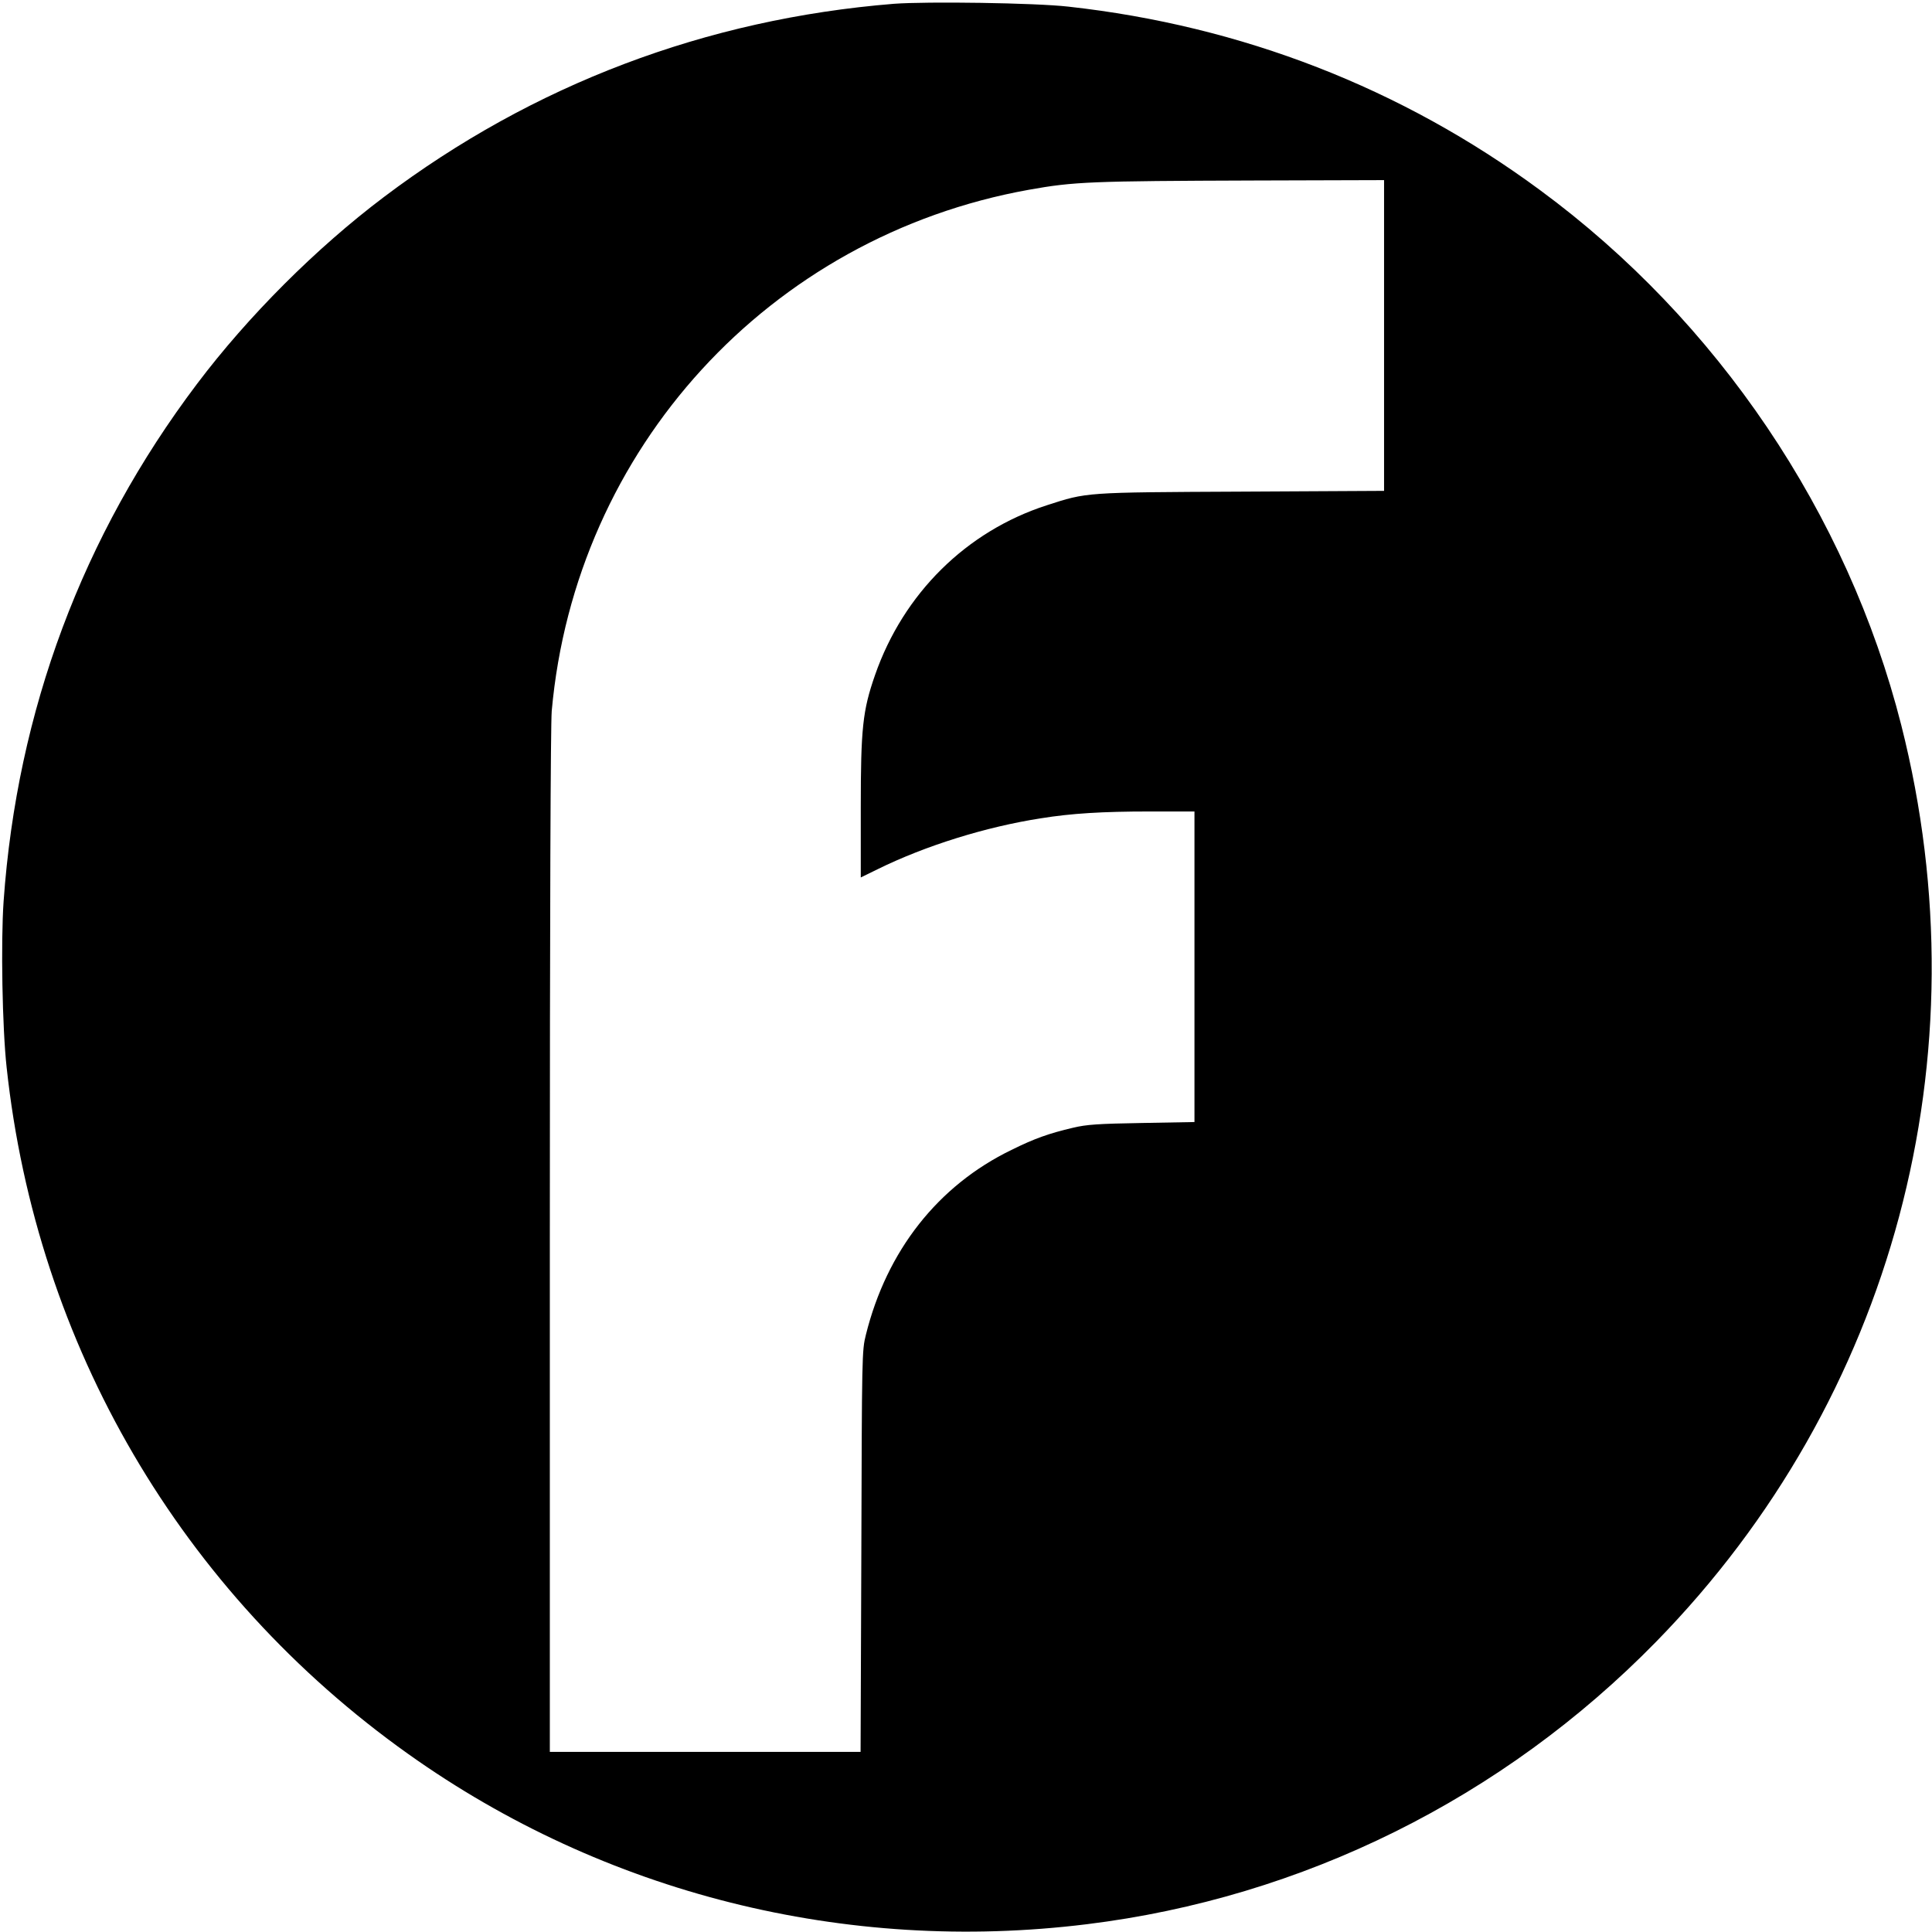
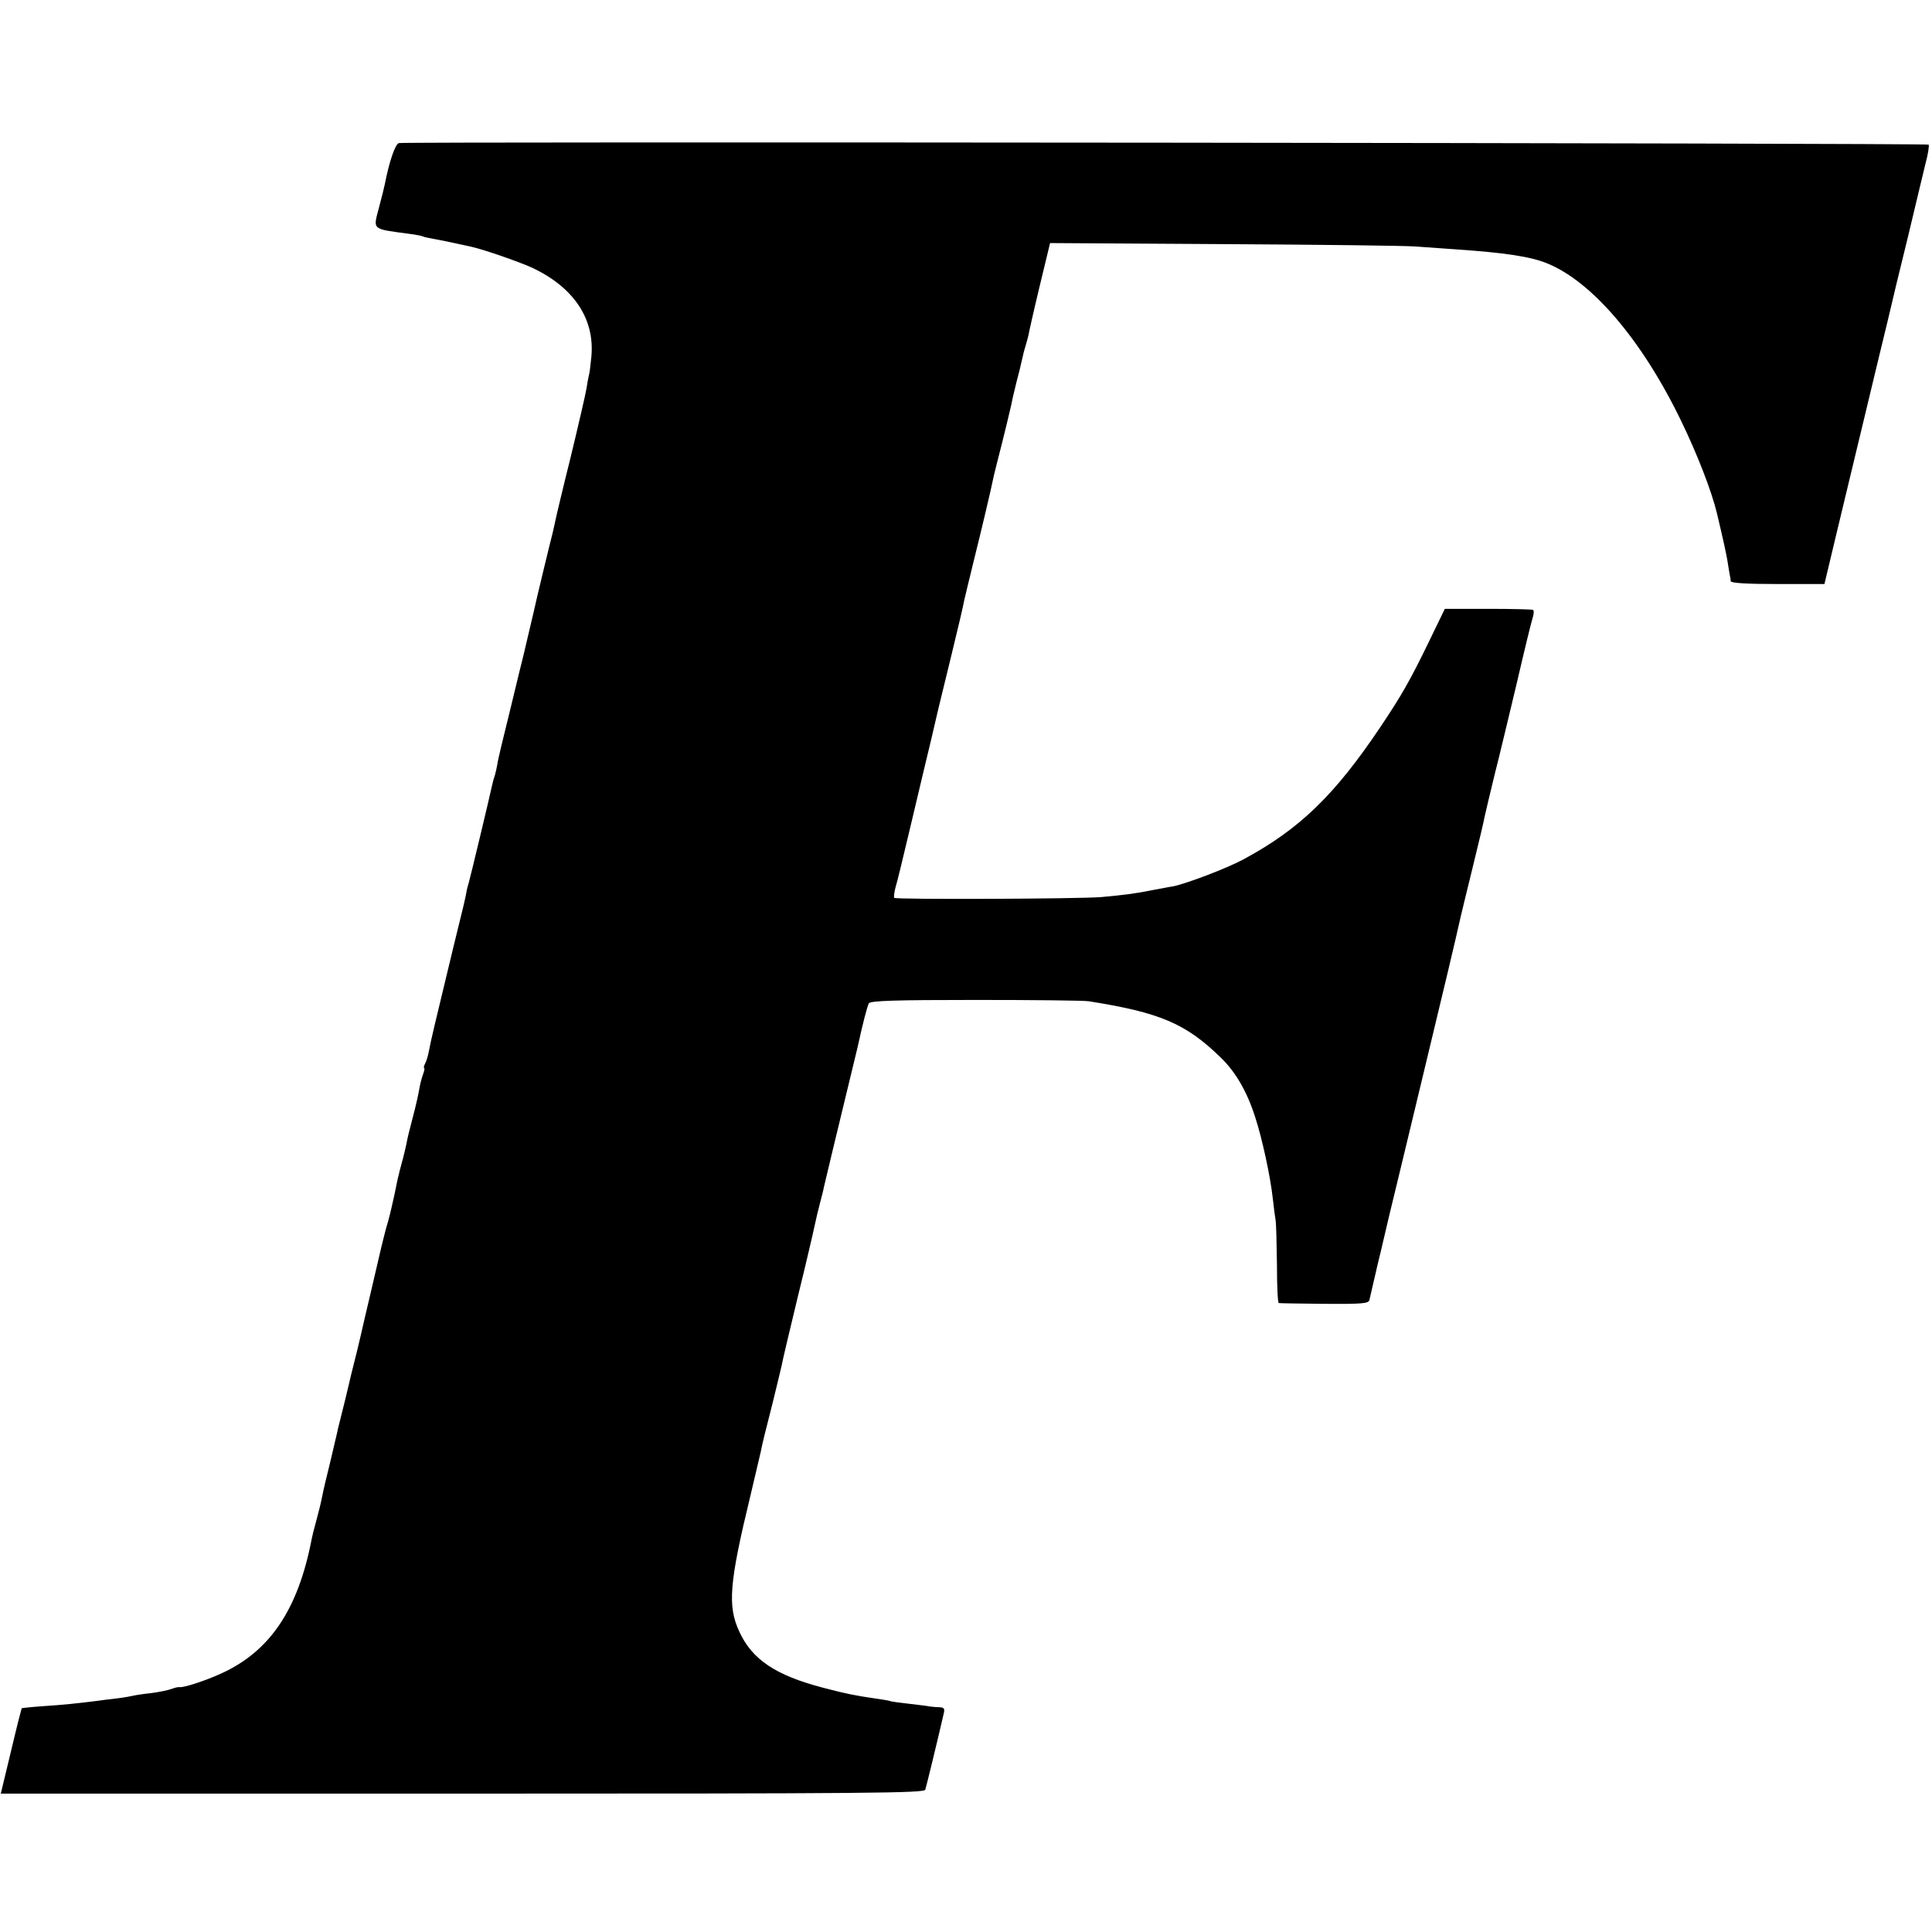
- <svg xmlns="http://www.w3.org/2000/svg" version="1.0" width="1019pt" height="1019pt" viewBox="0 0 1019 1019" preserveAspectRatio="xMidYMid meet">
-   <g transform="translate(0,1019) scale(0.1,-0.1)" fill="#000000" stroke="none">
-     <path d="M4715 10170 c-991 -80 -1904 -426 -2690 -1019 -358 -270 -716 -628 -986 -986 -604 -800 -949 -1724 -1020 -2729 -15 -215 -7 -668 16 -876 158 -1466 920 -2769 2118 -3621 1034 -736 2307 -1055 3579 -898 1139 140 2195 664 3003 1490 1251 1279 1735 3088 1293 4834 -283 1116 -969 2133 -1905 2822 -730 539 -1575 867 -2488 968 -175 20 -747 28 -920 15z m2585 -1749 l0 -820 -752 -4 c-833 -4 -813 -3 -1027 -72 -424 -137 -756 -465 -906 -896 -65 -187 -75 -280 -75 -699 l0 -368 90 44 c252 124 570 223 860 268 161 26 325 36 573 36 l237 0 0 -819 0 -819 -277 -5 c-232 -4 -292 -8 -363 -25 -128 -30 -204 -57 -325 -117 -388 -188 -658 -532 -768 -975 -21 -83 -21 -108 -24 -1142 l-4 -1058 -819 0 -820 0 0 2688 c0 1763 4 2727 10 2802 124 1384 1148 2503 2516 2749 240 43 324 46 1192 49 l682 2 0 -819z" />
+ <svg xmlns="http://www.w3.org/2000/svg" version="1.0" width="740pt" height="740pt" viewBox="0 0 740 740" preserveAspectRatio="xMidYMid meet">
+   <g transform="translate(0,740) scale(0.1,-0.1)" fill="#000000" stroke="none">
+     <path d="M1528 6852 c-14 -3 -37 -70 -54 -157 -2 -11 -12 -52 -23 -92 -22 -85 -29 -79 119 -99 25 -3 48 -8 51 -10 3 -2 19 -5 35 -8 33 -6 119 -24 149 -31 52 -12 178 -56 230 -79 162 -75 244 -197 230 -343 -3 -32 -7 -65 -10 -73 -2 -8 -6 -31 -9 -50 -3 -19 -30 -136 -60 -260 -31 -124 -57 -234 -59 -245 -2 -11 -7 -31 -10 -45 -7 -26 -67 -274 -72 -300 -2 -8 -11 -46 -20 -85 -9 -38 -18 -77 -20 -85 -2 -8 -25 -100 -50 -205 -26 -104 -49 -200 -50 -212 -2 -11 -6 -30 -9 -41 -4 -11 -9 -29 -11 -39 -7 -35 -86 -364 -90 -376 -2 -6 -7 -23 -9 -37 -6 -30 -5 -28 -50 -210 -67 -277 -88 -365 -93 -395 -3 -16 -9 -38 -14 -47 -5 -10 -7 -18 -5 -18 3 0 2 -10 -3 -23 -5 -13 -12 -39 -15 -58 -3 -19 -14 -68 -25 -109 -11 -41 -22 -86 -24 -100 -3 -14 -10 -45 -17 -70 -7 -25 -13 -49 -14 -55 -2 -5 -8 -37 -15 -70 -7 -33 -18 -80 -25 -105 -8 -25 -18 -67 -25 -95 -6 -27 -25 -108 -42 -180 -17 -71 -32 -137 -34 -146 -2 -8 -10 -44 -19 -80 -9 -35 -18 -73 -21 -84 -2 -11 -14 -58 -25 -105 -12 -47 -23 -92 -25 -100 -1 -8 -15 -64 -29 -125 -15 -60 -29 -120 -31 -132 -9 -44 -13 -58 -25 -103 -7 -25 -14 -53 -16 -64 -52 -271 -160 -431 -347 -516 -61 -28 -145 -55 -159 -52 -4 1 -18 -2 -31 -7 -13 -5 -48 -12 -78 -16 -30 -3 -61 -8 -69 -10 -8 -2 -35 -7 -60 -10 -25 -3 -61 -7 -80 -10 -79 -10 -129 -15 -205 -20 -43 -3 -80 -7 -82 -8 -1 -2 -20 -76 -41 -165 l-39 -162 1767 0 c1565 0 1769 2 1774 15 4 12 46 184 71 293 4 18 1 22 -17 23 -13 0 -30 2 -38 3 -8 2 -43 6 -77 10 -35 4 -68 8 -75 11 -7 2 -31 6 -53 9 -82 12 -112 18 -204 42 -179 47 -270 107 -319 214 -46 98 -39 186 42 520 19 80 37 157 40 170 8 40 13 59 45 185 16 66 32 131 35 145 2 14 30 131 61 260 32 129 61 255 66 279 5 23 14 62 20 84 6 23 13 49 14 57 3 15 50 209 101 420 14 58 27 112 29 120 20 92 37 157 43 167 6 10 100 13 408 13 219 0 415 -2 434 -5 272 -43 372 -85 506 -216 57 -55 101 -131 132 -229 27 -83 58 -227 67 -310 4 -36 9 -74 11 -85 2 -11 4 -86 5 -167 0 -82 3 -149 7 -149 4 -1 82 -2 175 -3 141 -1 168 1 172 14 2 8 9 38 15 65 7 28 13 57 15 65 2 8 23 94 45 190 23 96 44 182 46 190 2 8 42 175 89 370 72 298 125 521 140 590 2 8 22 92 45 185 23 94 44 181 46 195 3 14 20 86 38 160 19 74 57 234 86 355 28 121 55 232 60 247 5 15 6 29 2 32 -4 2 -81 4 -172 4 l-166 0 -61 -126 c-73 -150 -102 -201 -184 -324 -177 -264 -311 -394 -529 -511 -64 -34 -217 -92 -267 -102 -15 -2 -49 -9 -77 -14 -69 -14 -111 -19 -198 -27 -83 -7 -786 -10 -793 -3 -2 3 0 21 5 40 6 18 33 131 61 249 28 118 62 262 76 319 13 57 26 111 28 120 2 9 24 99 49 201 25 102 47 196 49 210 3 14 19 79 35 145 31 124 70 289 76 321 2 11 18 74 35 141 17 67 32 133 35 145 2 13 11 50 19 83 9 33 18 71 21 85 3 14 9 40 15 58 5 18 10 35 10 37 0 3 18 84 41 180 l42 174 661 -4 c364 -2 696 -6 737 -9 41 -3 111 -8 155 -11 191 -13 287 -28 349 -53 173 -69 366 -295 516 -606 62 -128 116 -268 136 -351 25 -105 34 -147 40 -180 3 -22 8 -47 9 -55 2 -8 4 -20 4 -26 1 -7 58 -11 180 -11 l179 0 42 176 c23 97 71 295 106 441 35 146 77 321 94 390 16 69 50 211 76 315 25 105 47 197 49 205 2 8 11 46 20 83 10 37 15 70 12 73 -6 6 -5830 12 -5859 6z" />
  </g>
</svg>
